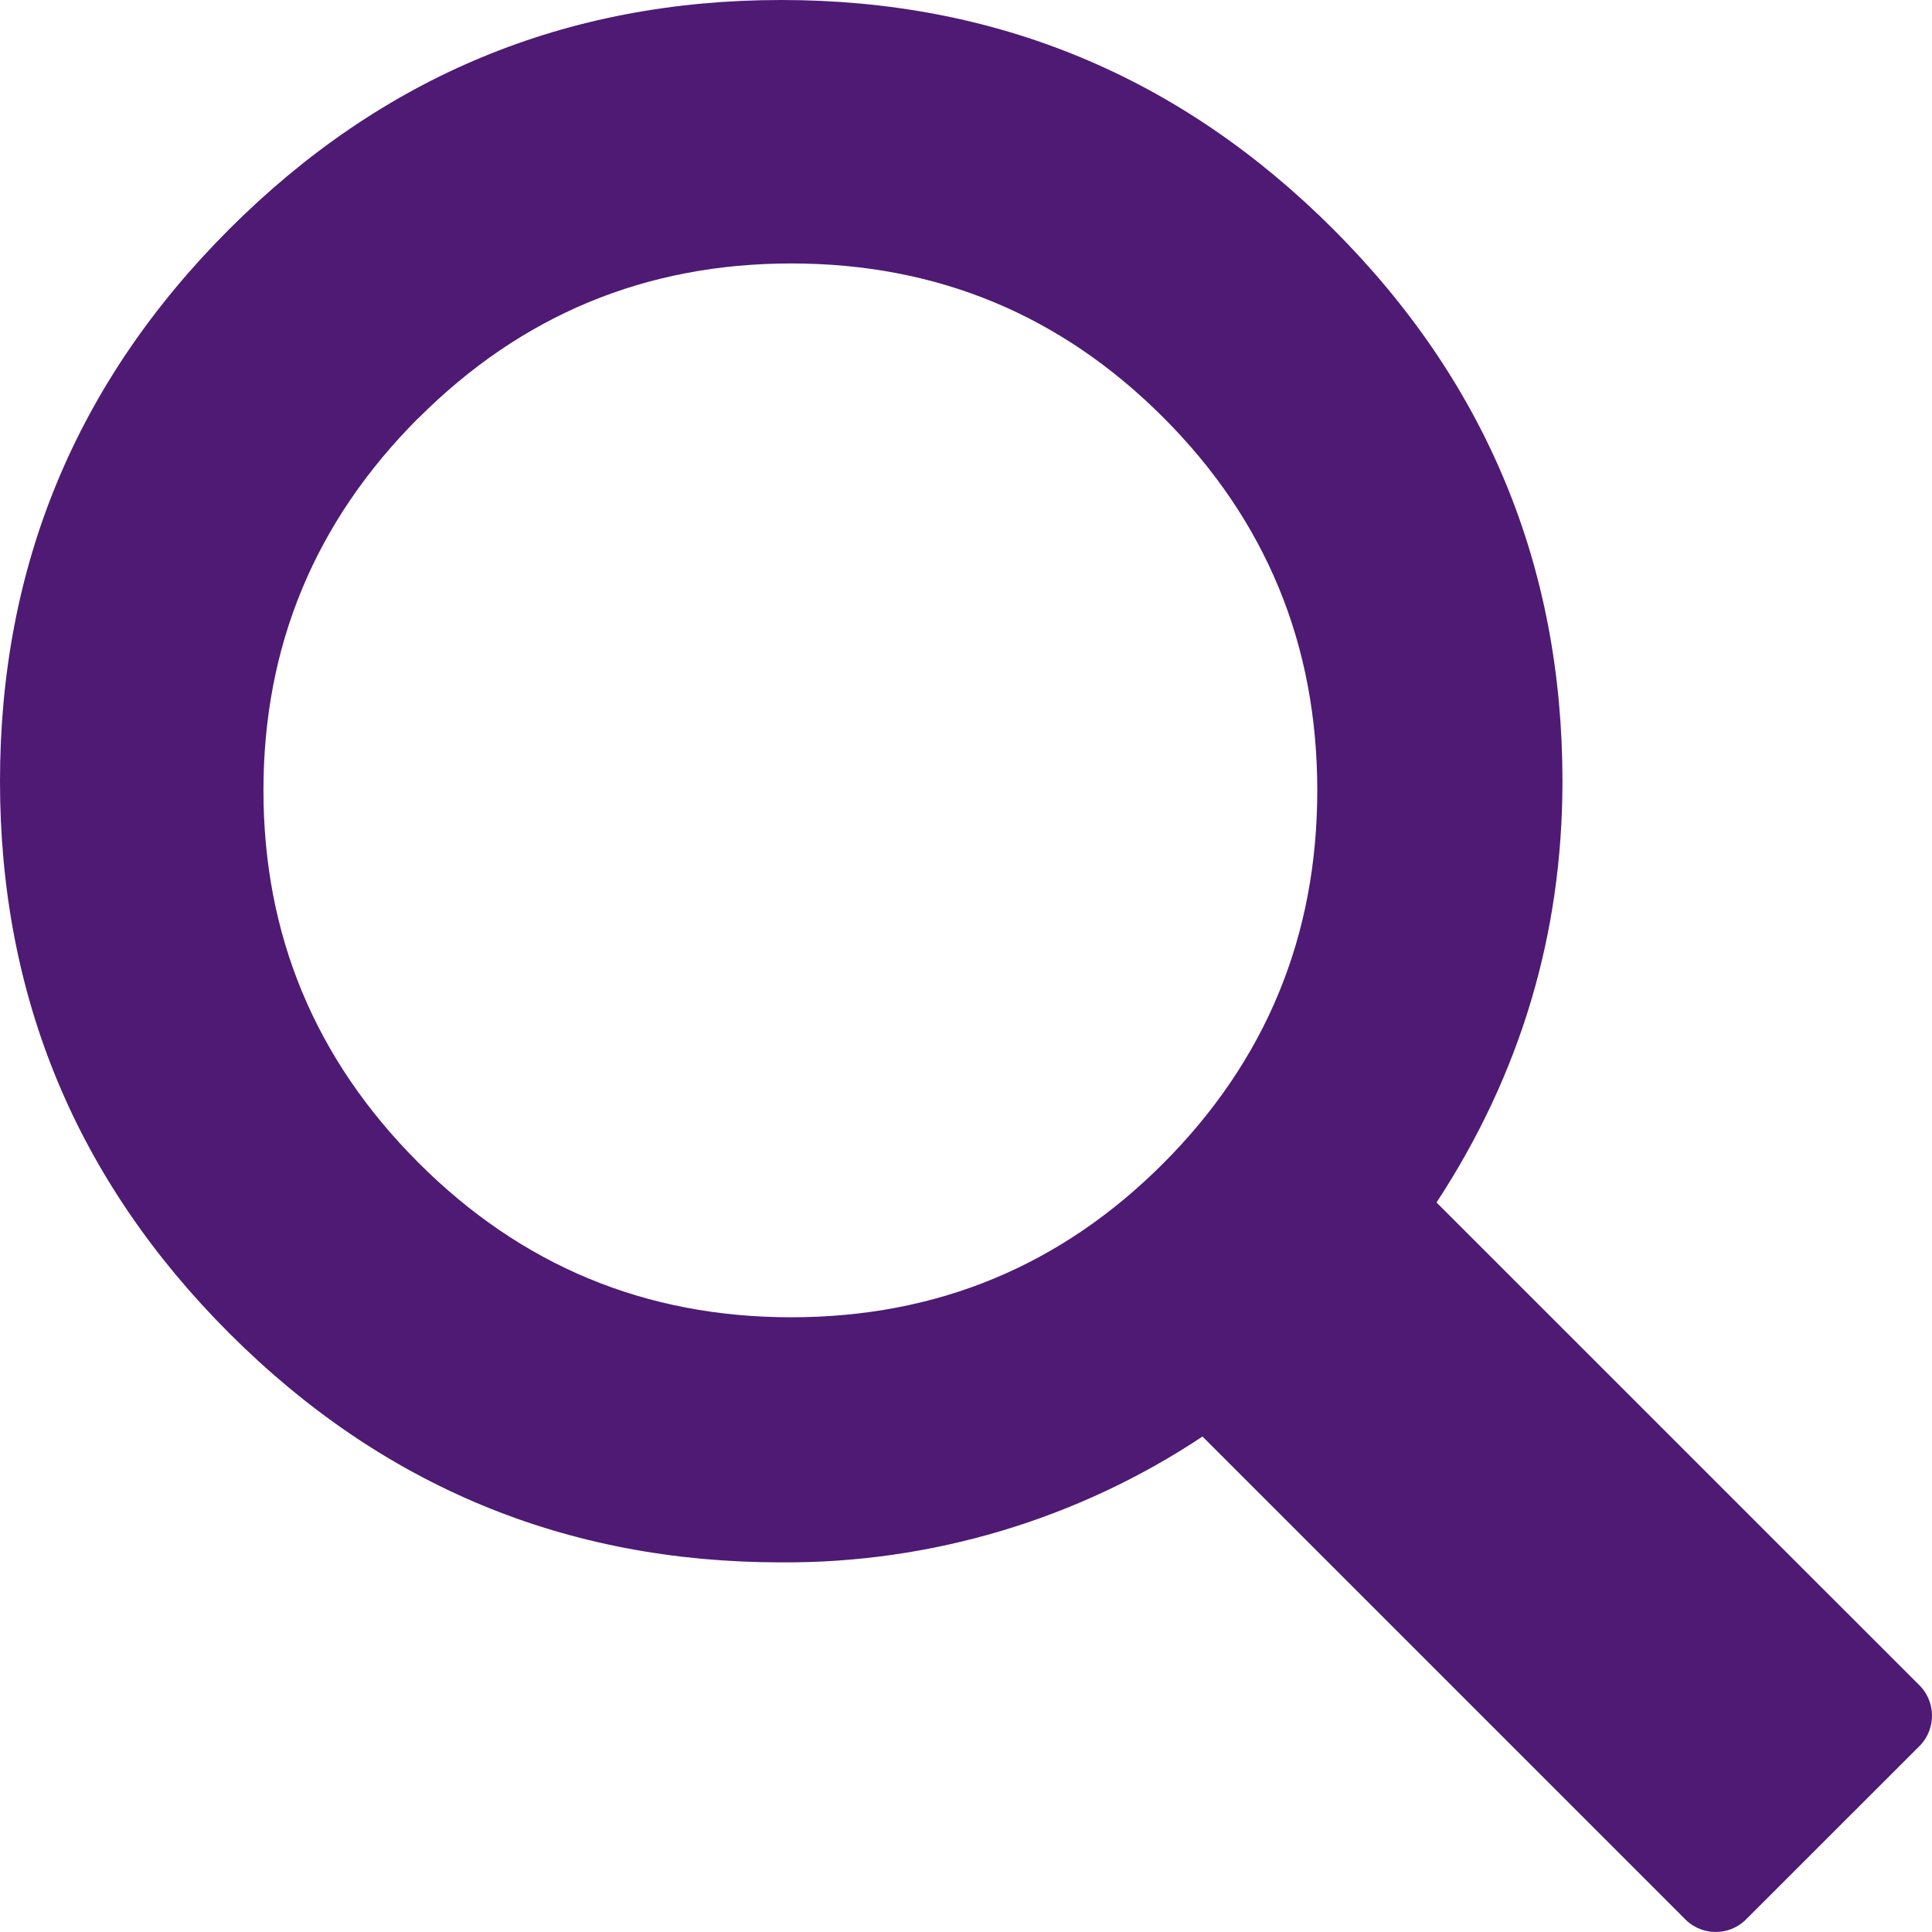
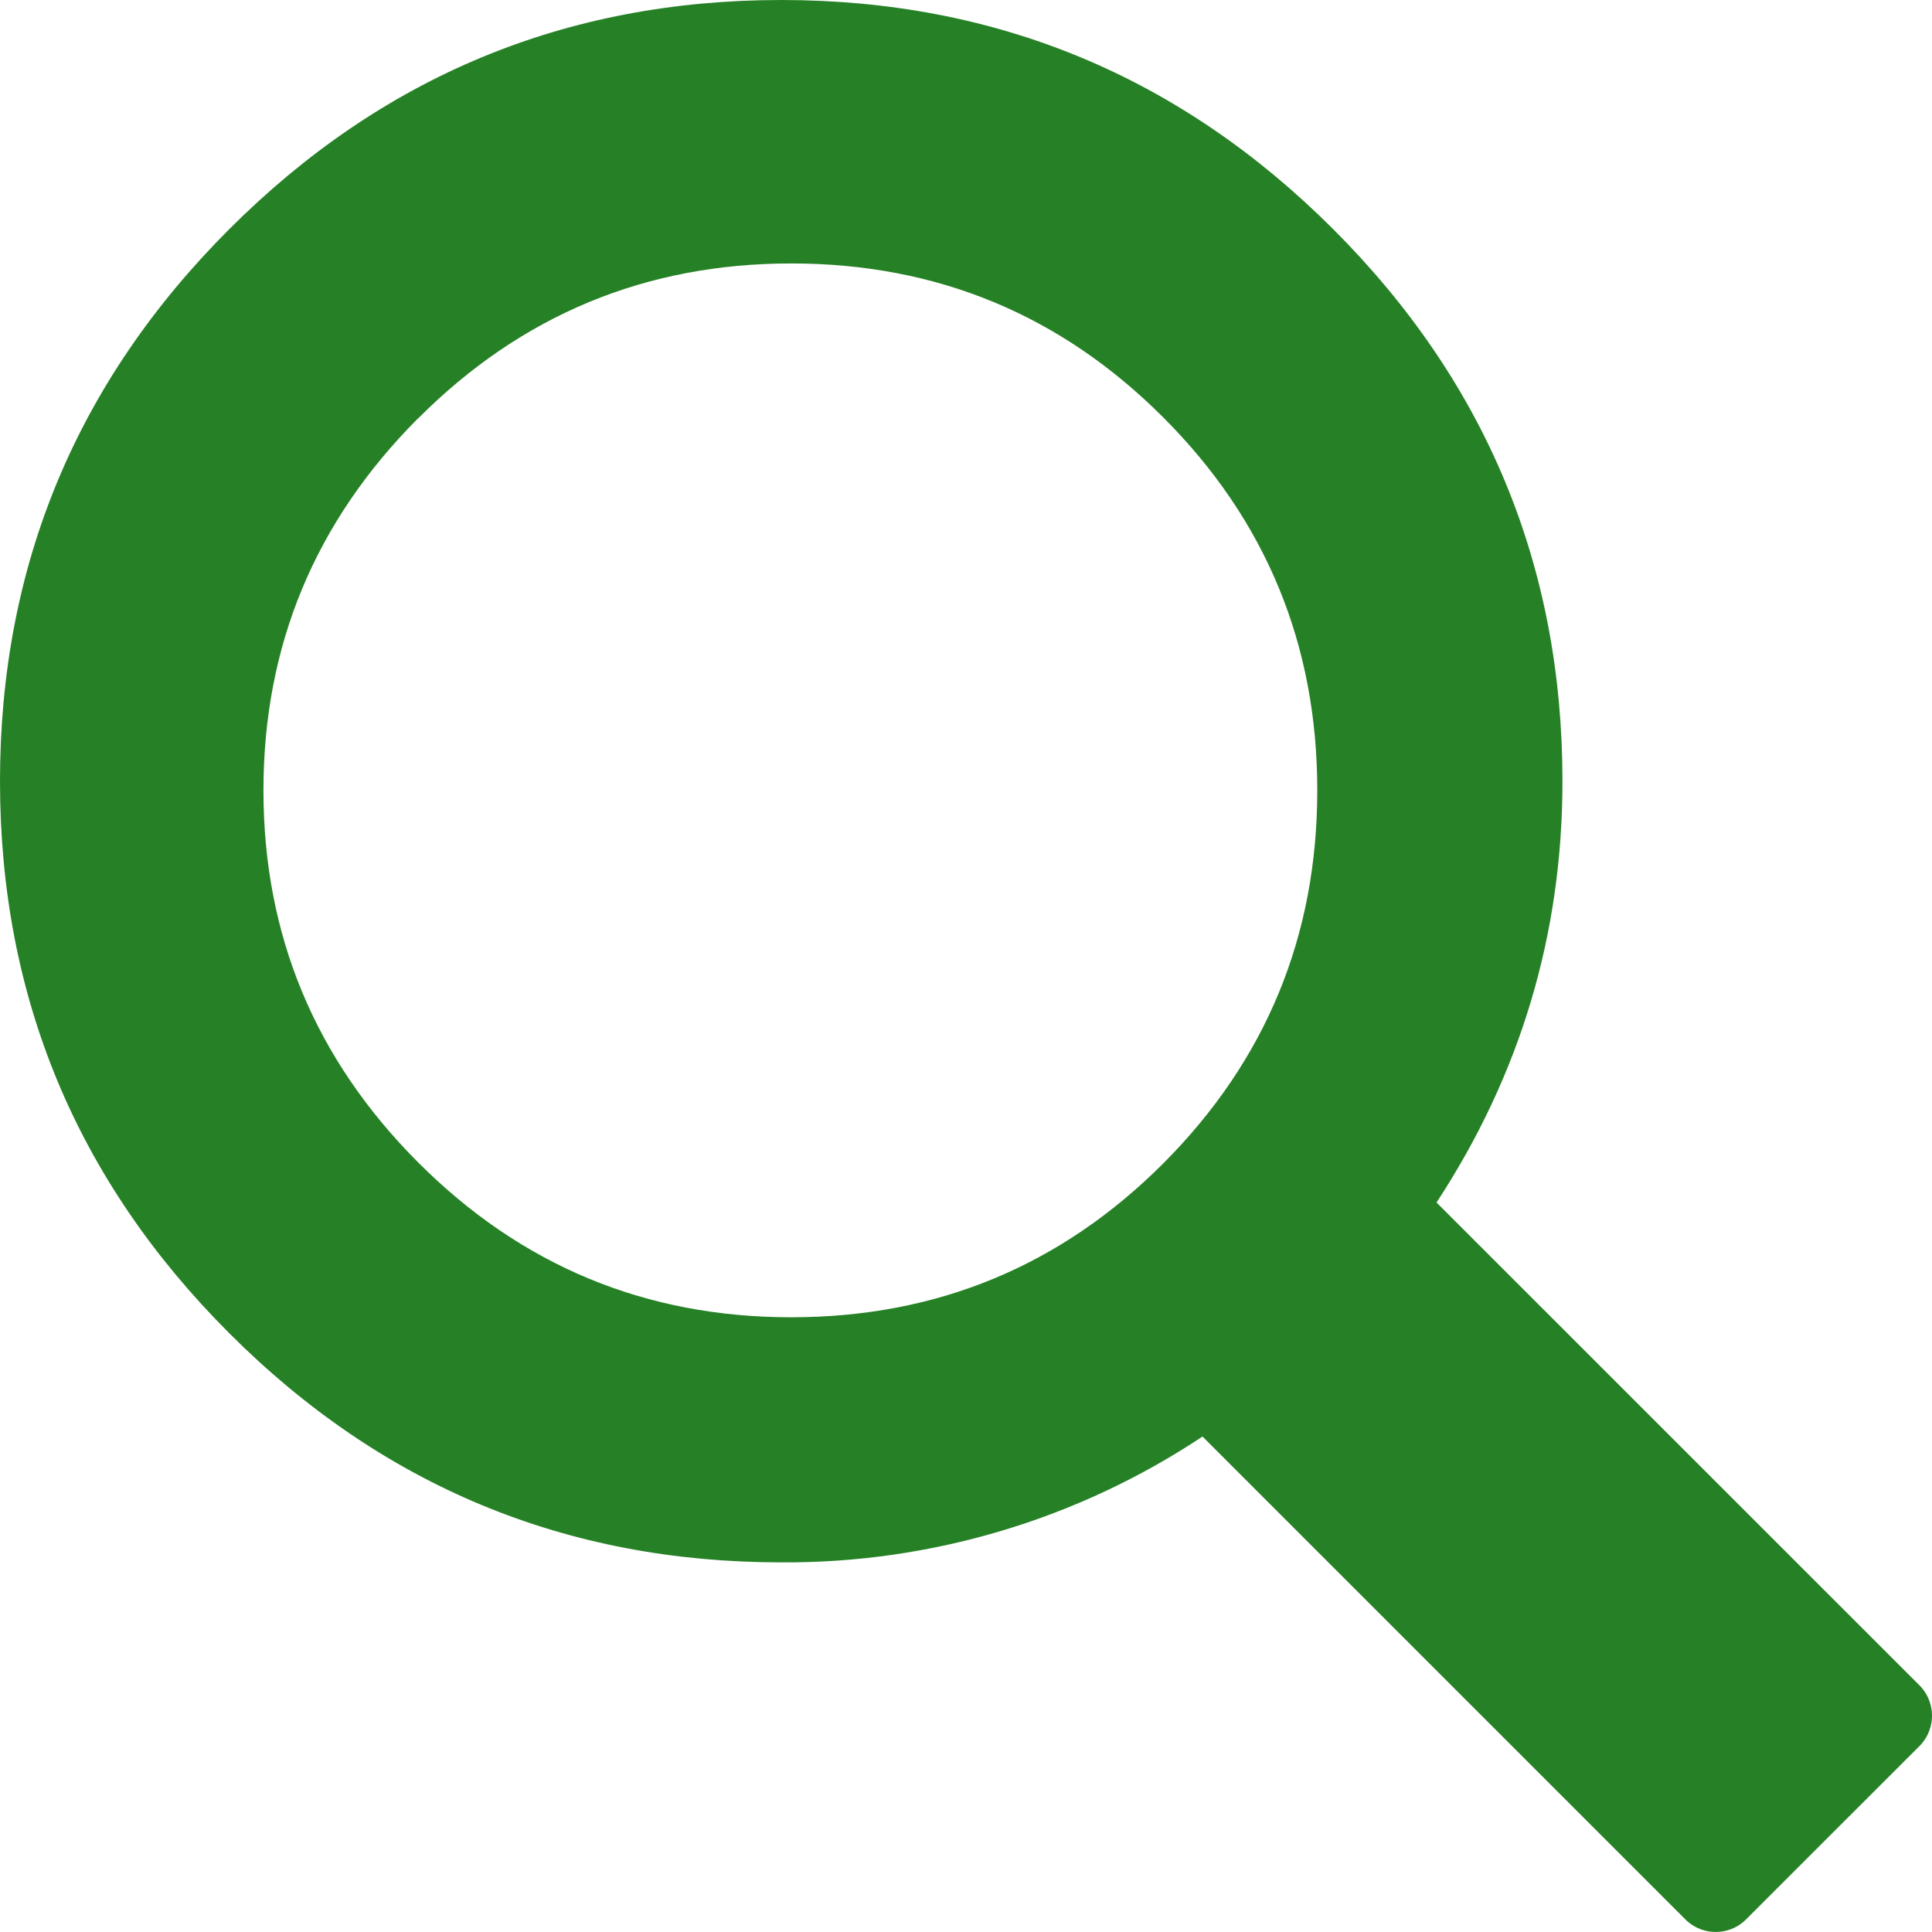
<svg xmlns="http://www.w3.org/2000/svg" width="22" height="22" viewBox="0 0 22 22">
-   <path d="M16.358 13.693l5.514 5.513a.492.492 0 0 1 0 .662l-2.004 2.003a.49.49 0 0 1-.662 0l-5.513-5.513a8.572 8.572 0 0 1-4.797 1.433c-2.452 0-4.547-.87-6.286-2.61C.87 13.441 0 11.346 0 8.896 0 6.445.87 4.35 2.61 2.61 4.35.87 6.444 0 8.896 0c2.45 0 4.545.87 6.286 2.61 1.74 1.74 2.61 3.835 2.61 6.286 0 1.74-.478 3.338-1.434 4.797 0 0 .956-1.459 0 0zM4.761 4.763C3.587 5.94 3 7.353 3 9c0 1.648.587 3.06 1.761 4.236C5.935 14.412 7.351 15 9.009 15c1.658 0 3.071-.584 4.24-1.755C14.415 12.075 15 10.661 15 9c0-1.66-.584-3.076-1.752-4.245C12.08 3.585 10.668 3 9.01 3c-1.658 0-3.074.588-4.248 1.764z" fill="#4E1A74" fill-rule="evenodd" />
+   <path d="M16.358 13.693l5.514 5.513a.492.492 0 0 1 0 .662l-2.004 2.003a.49.49 0 0 1-.662 0l-5.513-5.513a8.572 8.572 0 0 1-4.797 1.433c-2.452 0-4.547-.87-6.286-2.61C.87 13.441 0 11.346 0 8.896 0 6.445.87 4.35 2.61 2.61 4.35.87 6.444 0 8.896 0c2.45 0 4.545.87 6.286 2.61 1.74 1.74 2.61 3.835 2.61 6.286 0 1.74-.478 3.338-1.434 4.797 0 0 .956-1.459 0 0zM4.761 4.763C3.587 5.94 3 7.353 3 9c0 1.648.587 3.06 1.761 4.236C5.935 14.412 7.351 15 9.009 15c1.658 0 3.071-.584 4.24-1.755C14.415 12.075 15 10.661 15 9c0-1.66-.584-3.076-1.752-4.245C12.08 3.585 10.668 3 9.01 3c-1.658 0-3.074.588-4.248 1.764z" fill="#268126" fill-rule="evenodd" />
</svg>
